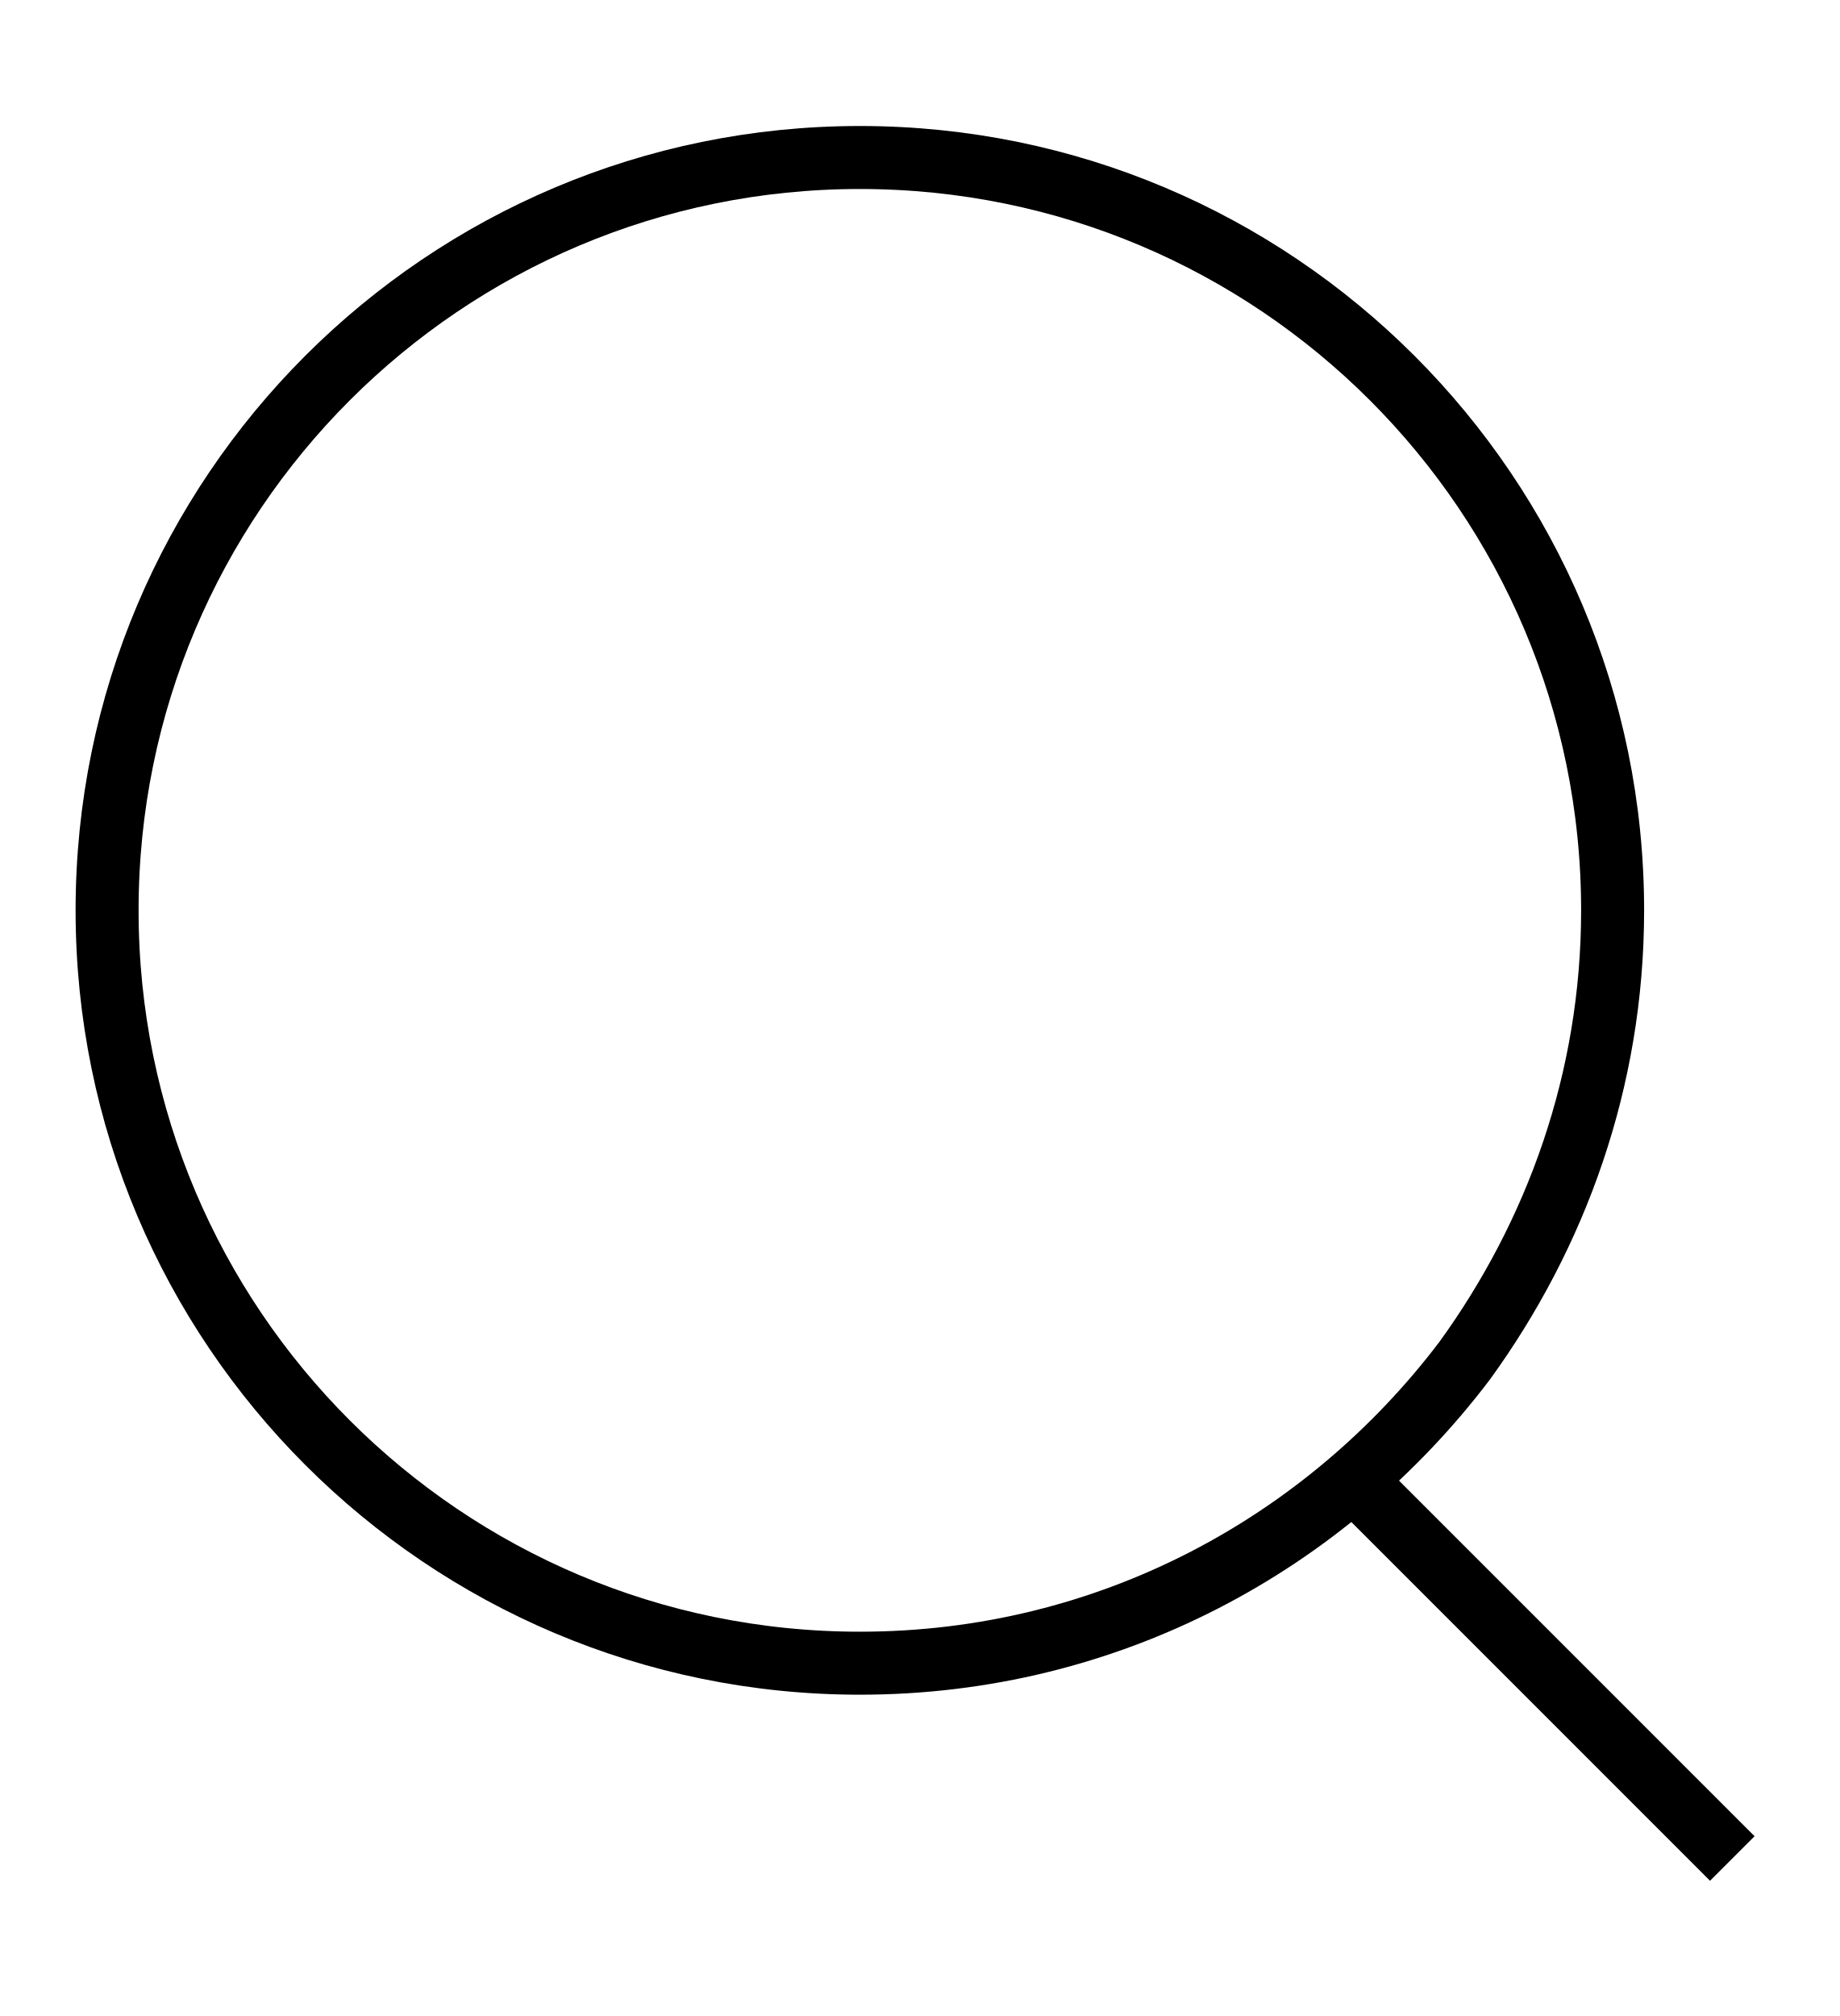
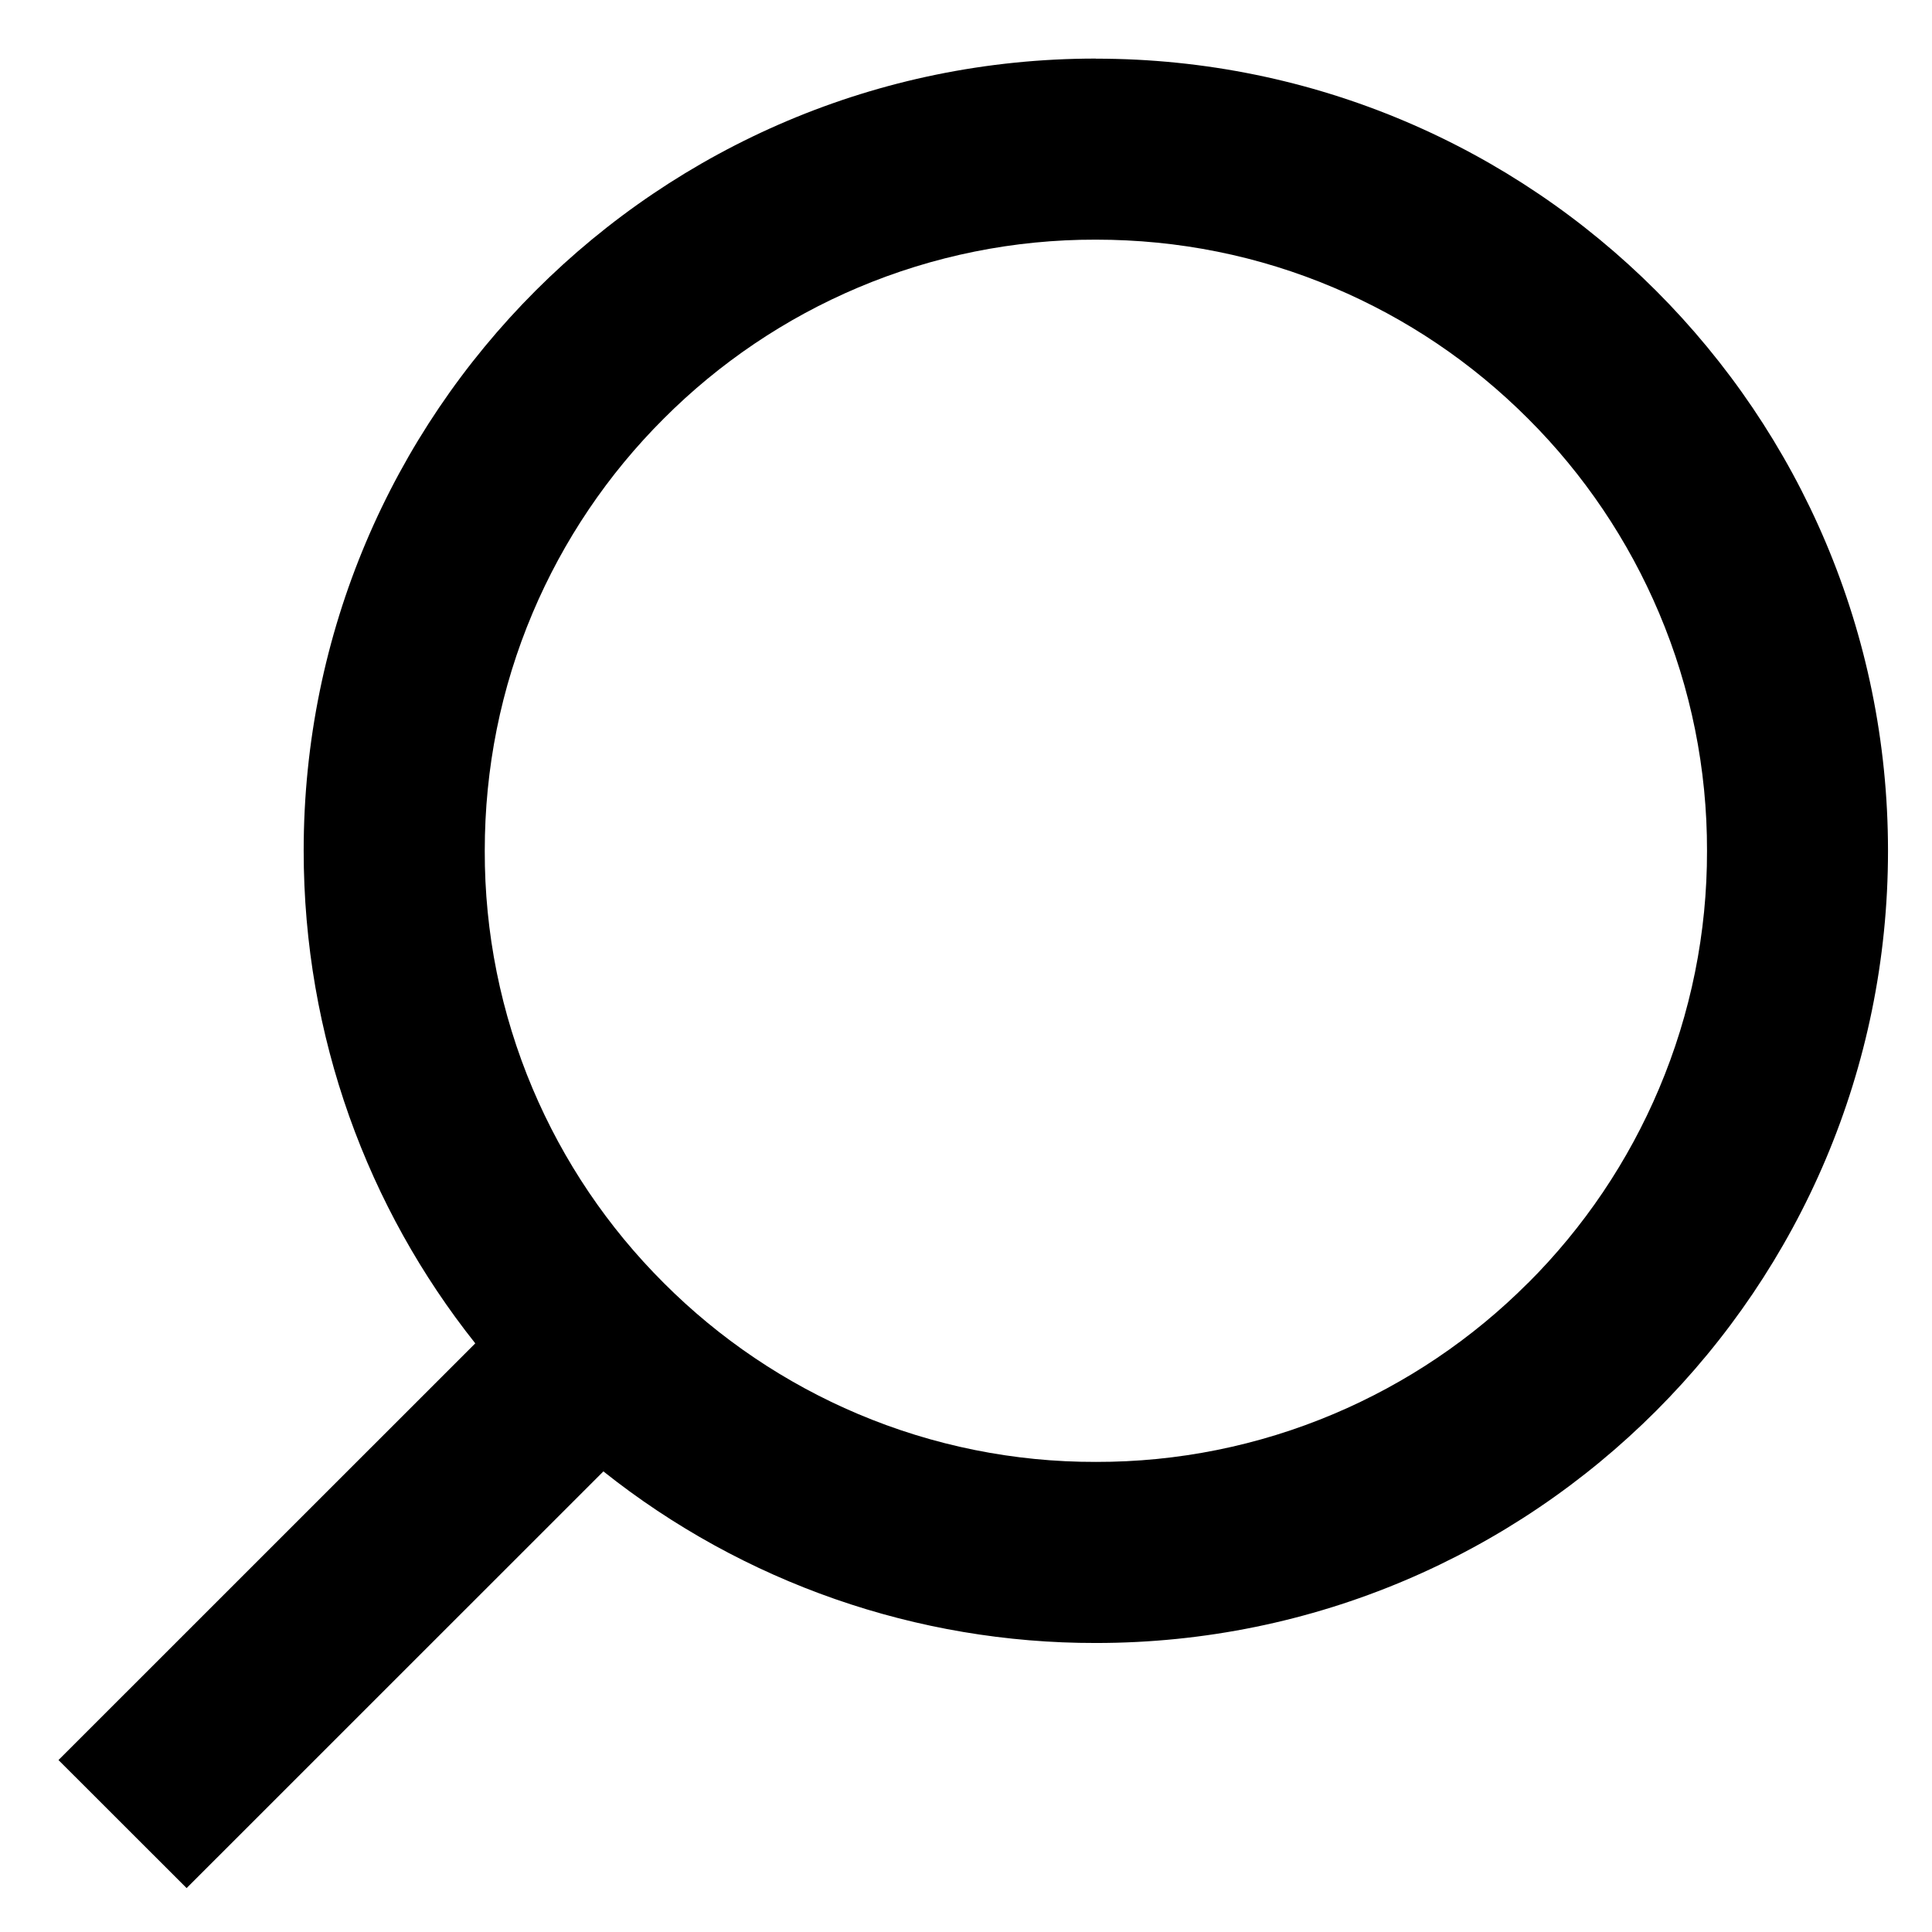
- <svg xmlns="http://www.w3.org/2000/svg" viewBox="0 0 58.4 64">
-   <g fill="none" stroke="currentColor" stroke-width="2" stroke-linejoin="bevel" stroke-miterlimit="10">
-     <path d="M51.2 28.9c0 5.4-1.8 10.3-4.7 14.3-4.4 5.8-11.3 9.6-19.2 9.6-13.2 0-23.9-10.7-23.9-23.9S14.1 5 27.3 5s23.9 10.7 23.9 23.9z" />
-     <path d="M43.4 47.4L55 59" />
-   </g>
+ <svg xmlns="http://www.w3.org/2000/svg" xmlns:xlink="http://www.w3.org/1999/xlink" viewBox="0 0 22 22">
+   <defs>
+     <path d="M18.4 15.609a6.946 6.946 0 01-2.213 1.492 6.91 6.91 0 01-2.708.546 6.91 6.91 0 01-2.709-.546 6.946 6.946 0 01-2.212-1.492 6.946 6.946 0 01-1.493-2.213 6.91 6.91 0 01-.545-2.708c0-.94.183-1.852.545-2.708a6.946 6.946 0 011.493-2.213 6.946 6.946 0 012.212-1.492 6.91 6.91 0 012.709-.546c.94 0 1.851.183 2.708.546.828.35 1.573.852 2.213 1.492a6.946 6.946 0 011.492 2.213 6.91 6.91 0 01.546 2.708 6.91 6.91 0 01-.546 2.708A6.946 6.946 0 0118.4 15.61M13.479 1.667a9.02 9.02 0 00-9.021 9.02c0 2.12.73 4.07 1.954 5.61l-4.746 4.745L3.125 22.5l4.746-4.745a8.984 8.984 0 005.608 1.954 9.02 9.02 0 009.02-9.021 9.02 9.02 0 00-9.02-9.02" id="a" />
+   </defs>
+   <use fill="currentColor" xlink:href="#a" transform="translate(-1 -1)" fill-rule="evenodd" />
</svg>
